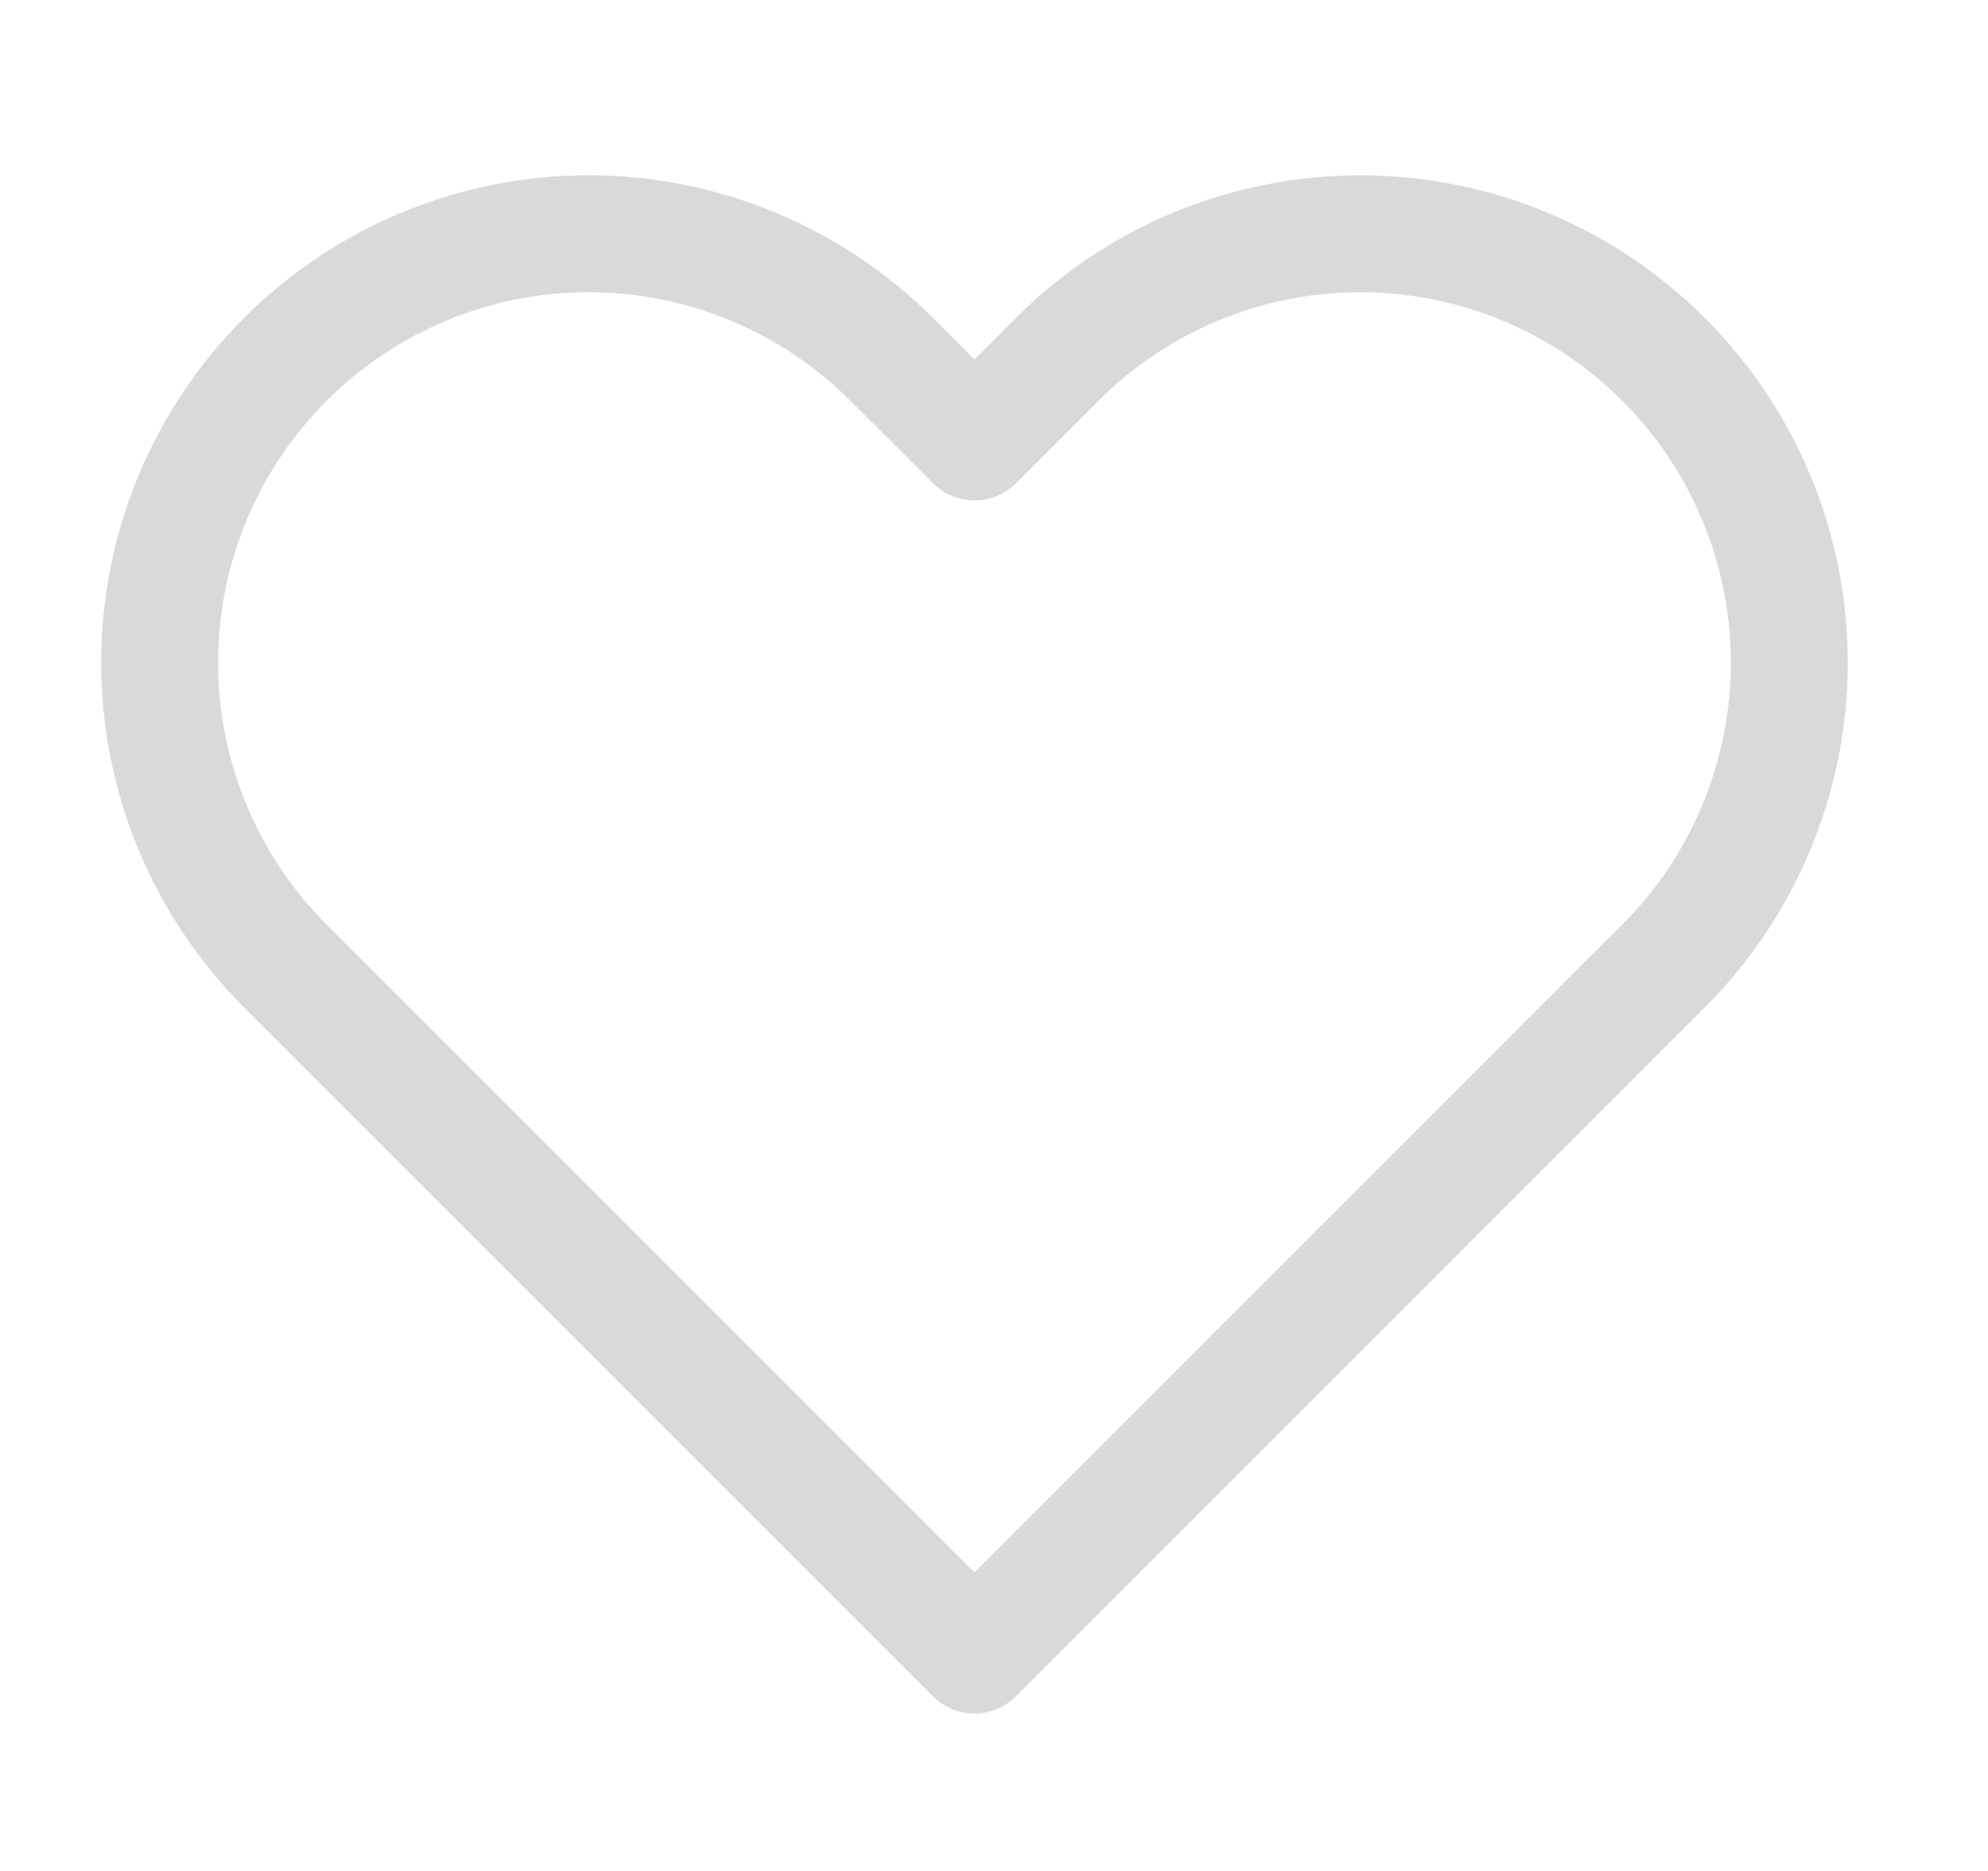
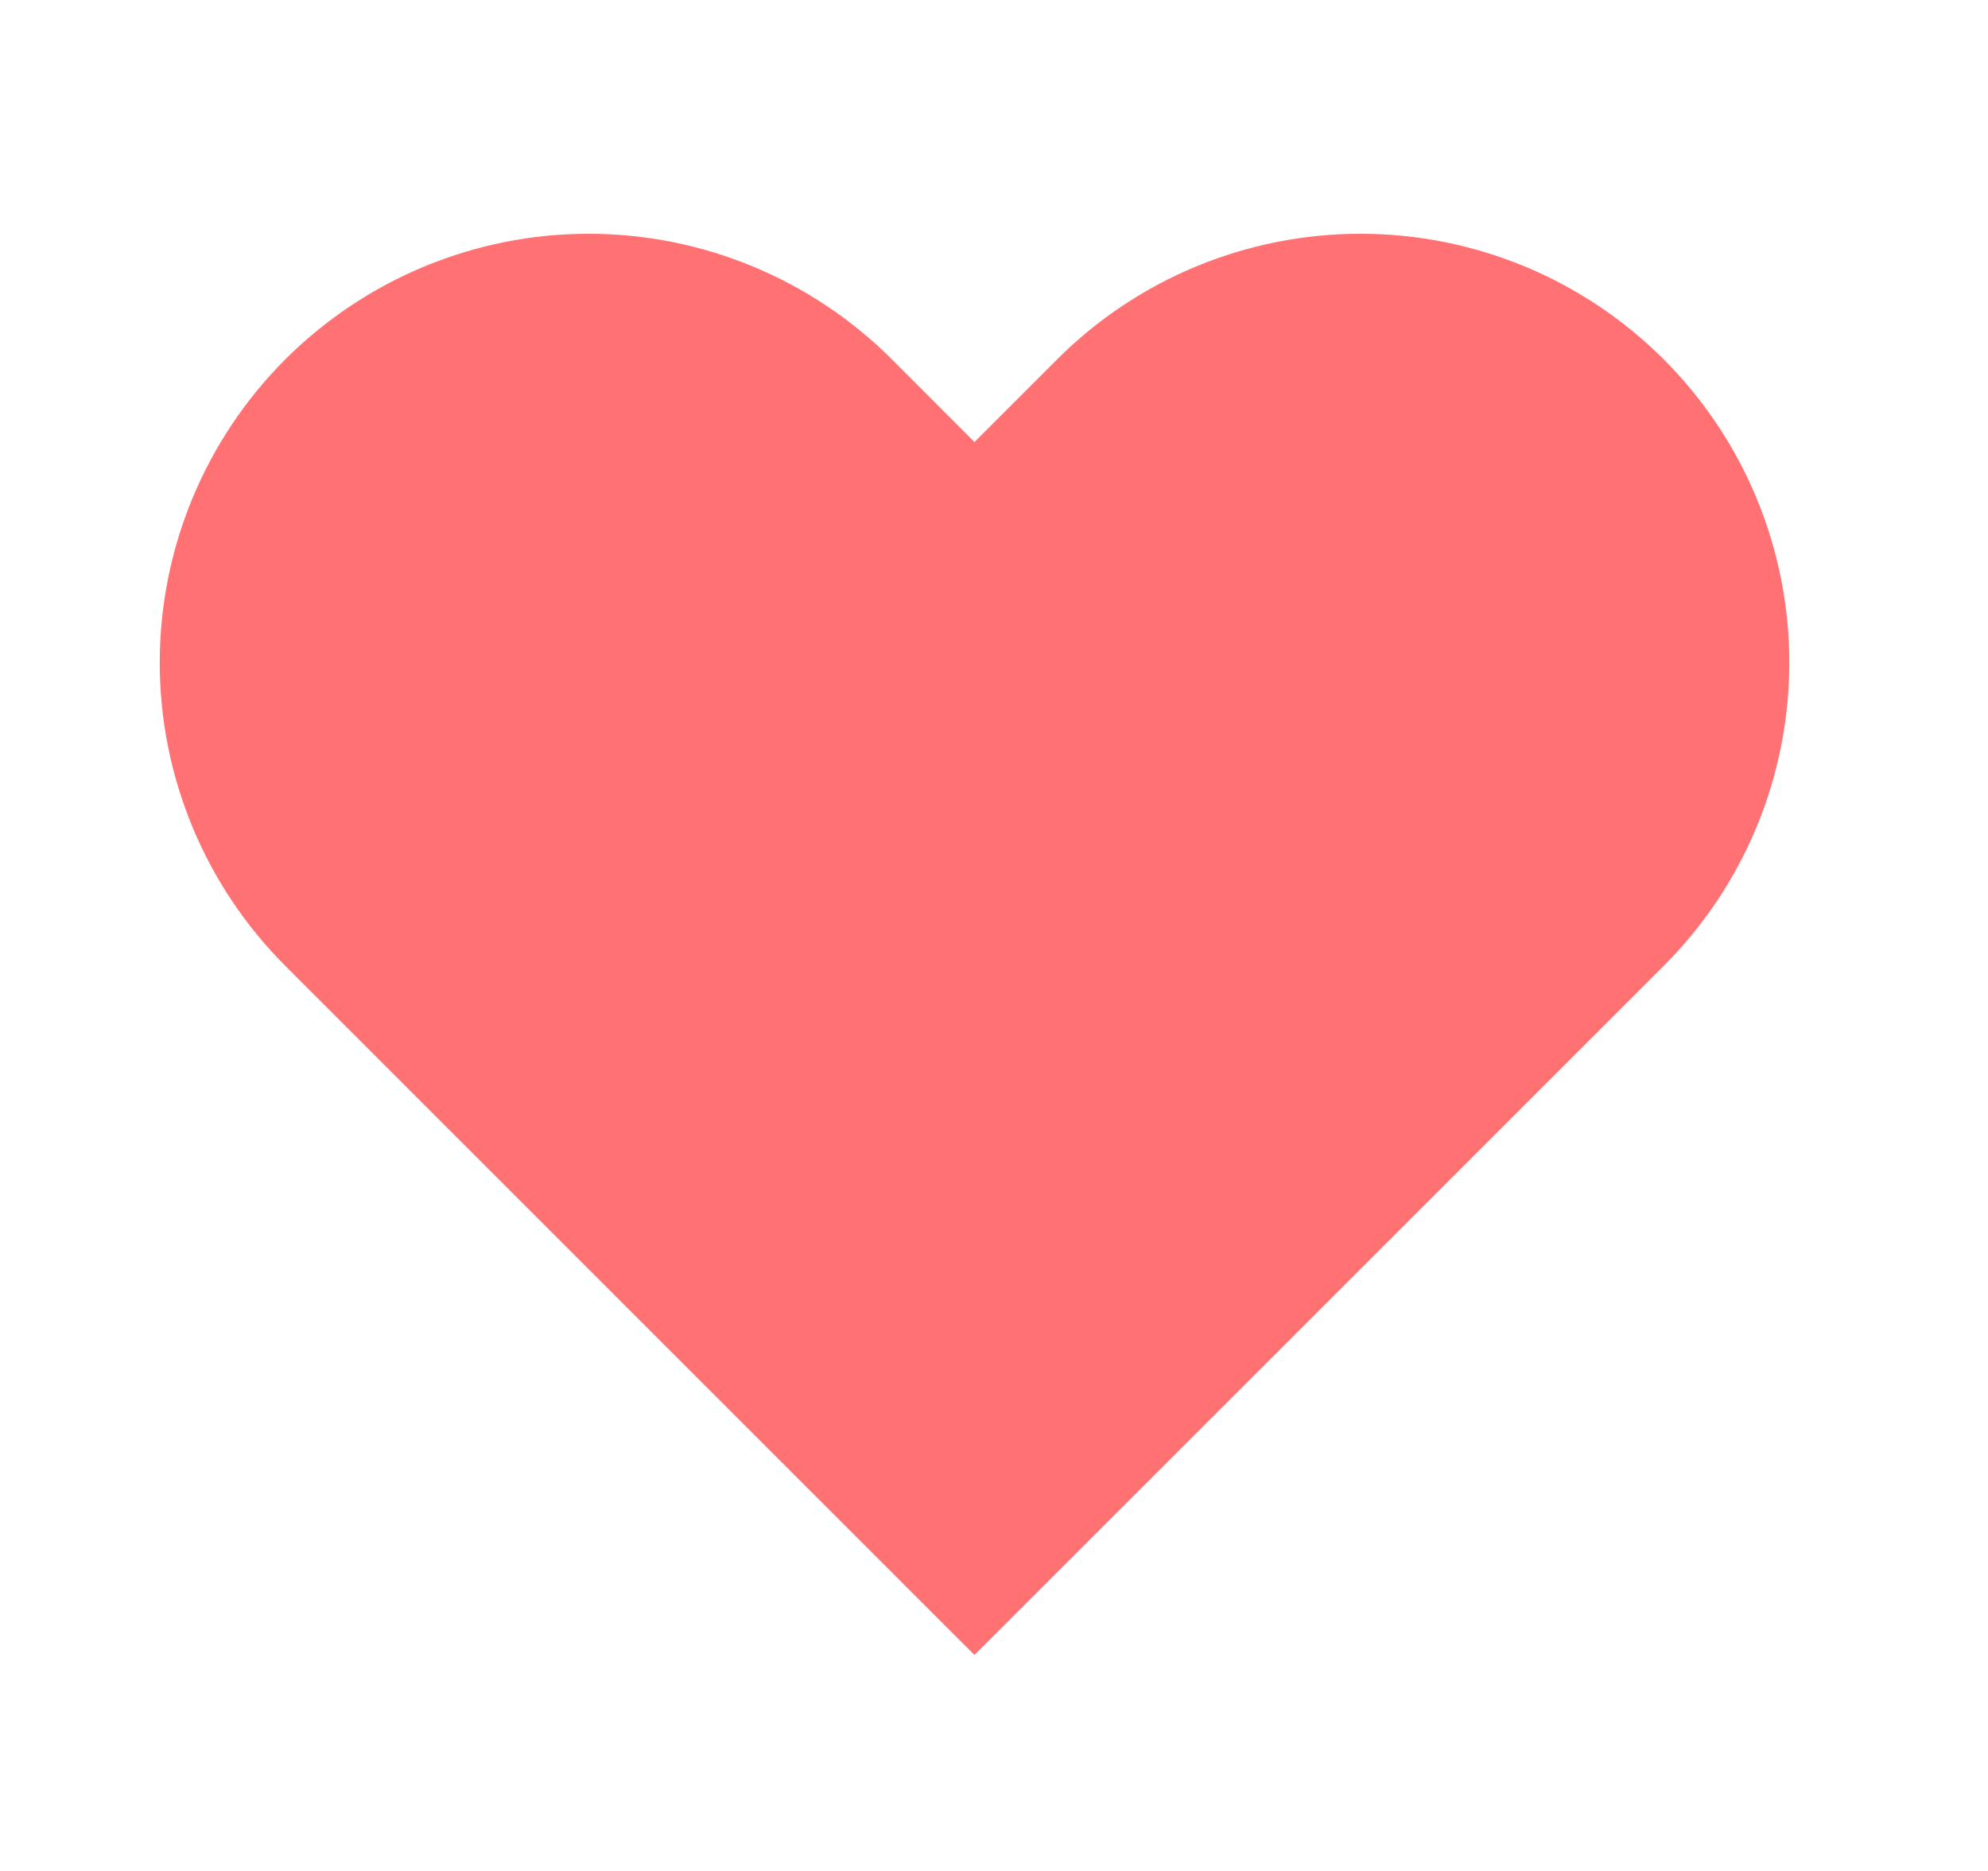
<svg xmlns="http://www.w3.org/2000/svg" width="17" height="16" viewBox="0 0 17 16" fill="none">
-   <g clip-path="url(#clip0_1998_2388)">
-     <path d="M14.226 3.074C13.886 2.733 13.481 2.463 13.036 2.278C12.591 2.094 12.114 1.999 11.633 1.999C11.151 1.999 10.674 2.094 10.229 2.278C9.784 2.463 9.38 2.733 9.039 3.074L8.333 3.78L7.626 3.074C6.938 2.386 6.005 1.999 5.033 1.999C4.06 1.999 3.127 2.386 2.439 3.074C1.752 3.761 1.365 4.694 1.365 5.667C1.365 6.64 1.752 7.572 2.439 8.26L8.333 14.154L14.226 8.26C14.567 7.92 14.837 7.515 15.021 7.07C15.206 6.625 15.301 6.149 15.301 5.667C15.301 5.185 15.206 4.708 15.021 4.263C14.837 3.818 14.567 3.414 14.226 3.074Z" stroke="#D9D9D9" stroke-linecap="round" stroke-linejoin="round" />
-   </g>
-   <defs>
-     <clipPath id="clip0_1998_2388">
-       <rect width="16" height="16" fill="FF7173" transform="translate(0.333008)" />
-     </clipPath>
-   </defs>
+   <path d="M14.227 3.073C13.886 2.733 13.482 2.462 13.037 2.278C12.592 2.094 12.115 1.999 11.633 1.999C11.152 1.999 10.675 2.094 10.23 2.278C9.785 2.462 9.38 2.733 9.04 3.073L8.333 3.78L7.627 3.073C6.939 2.386 6.006 1.999 5.033 1.999C4.061 1.999 3.128 2.386 2.44 3.073C1.752 3.761 1.366 4.694 1.366 5.667C1.366 6.639 1.752 7.572 2.44 8.26L8.333 14.153L14.227 8.26C14.567 7.919 14.838 7.515 15.022 7.07C15.206 6.625 15.301 6.148 15.301 5.667C15.301 5.185 15.206 4.708 15.022 4.263C14.838 3.818 14.567 3.414 14.227 3.073Z" fill="#FF7173" />
</svg>
